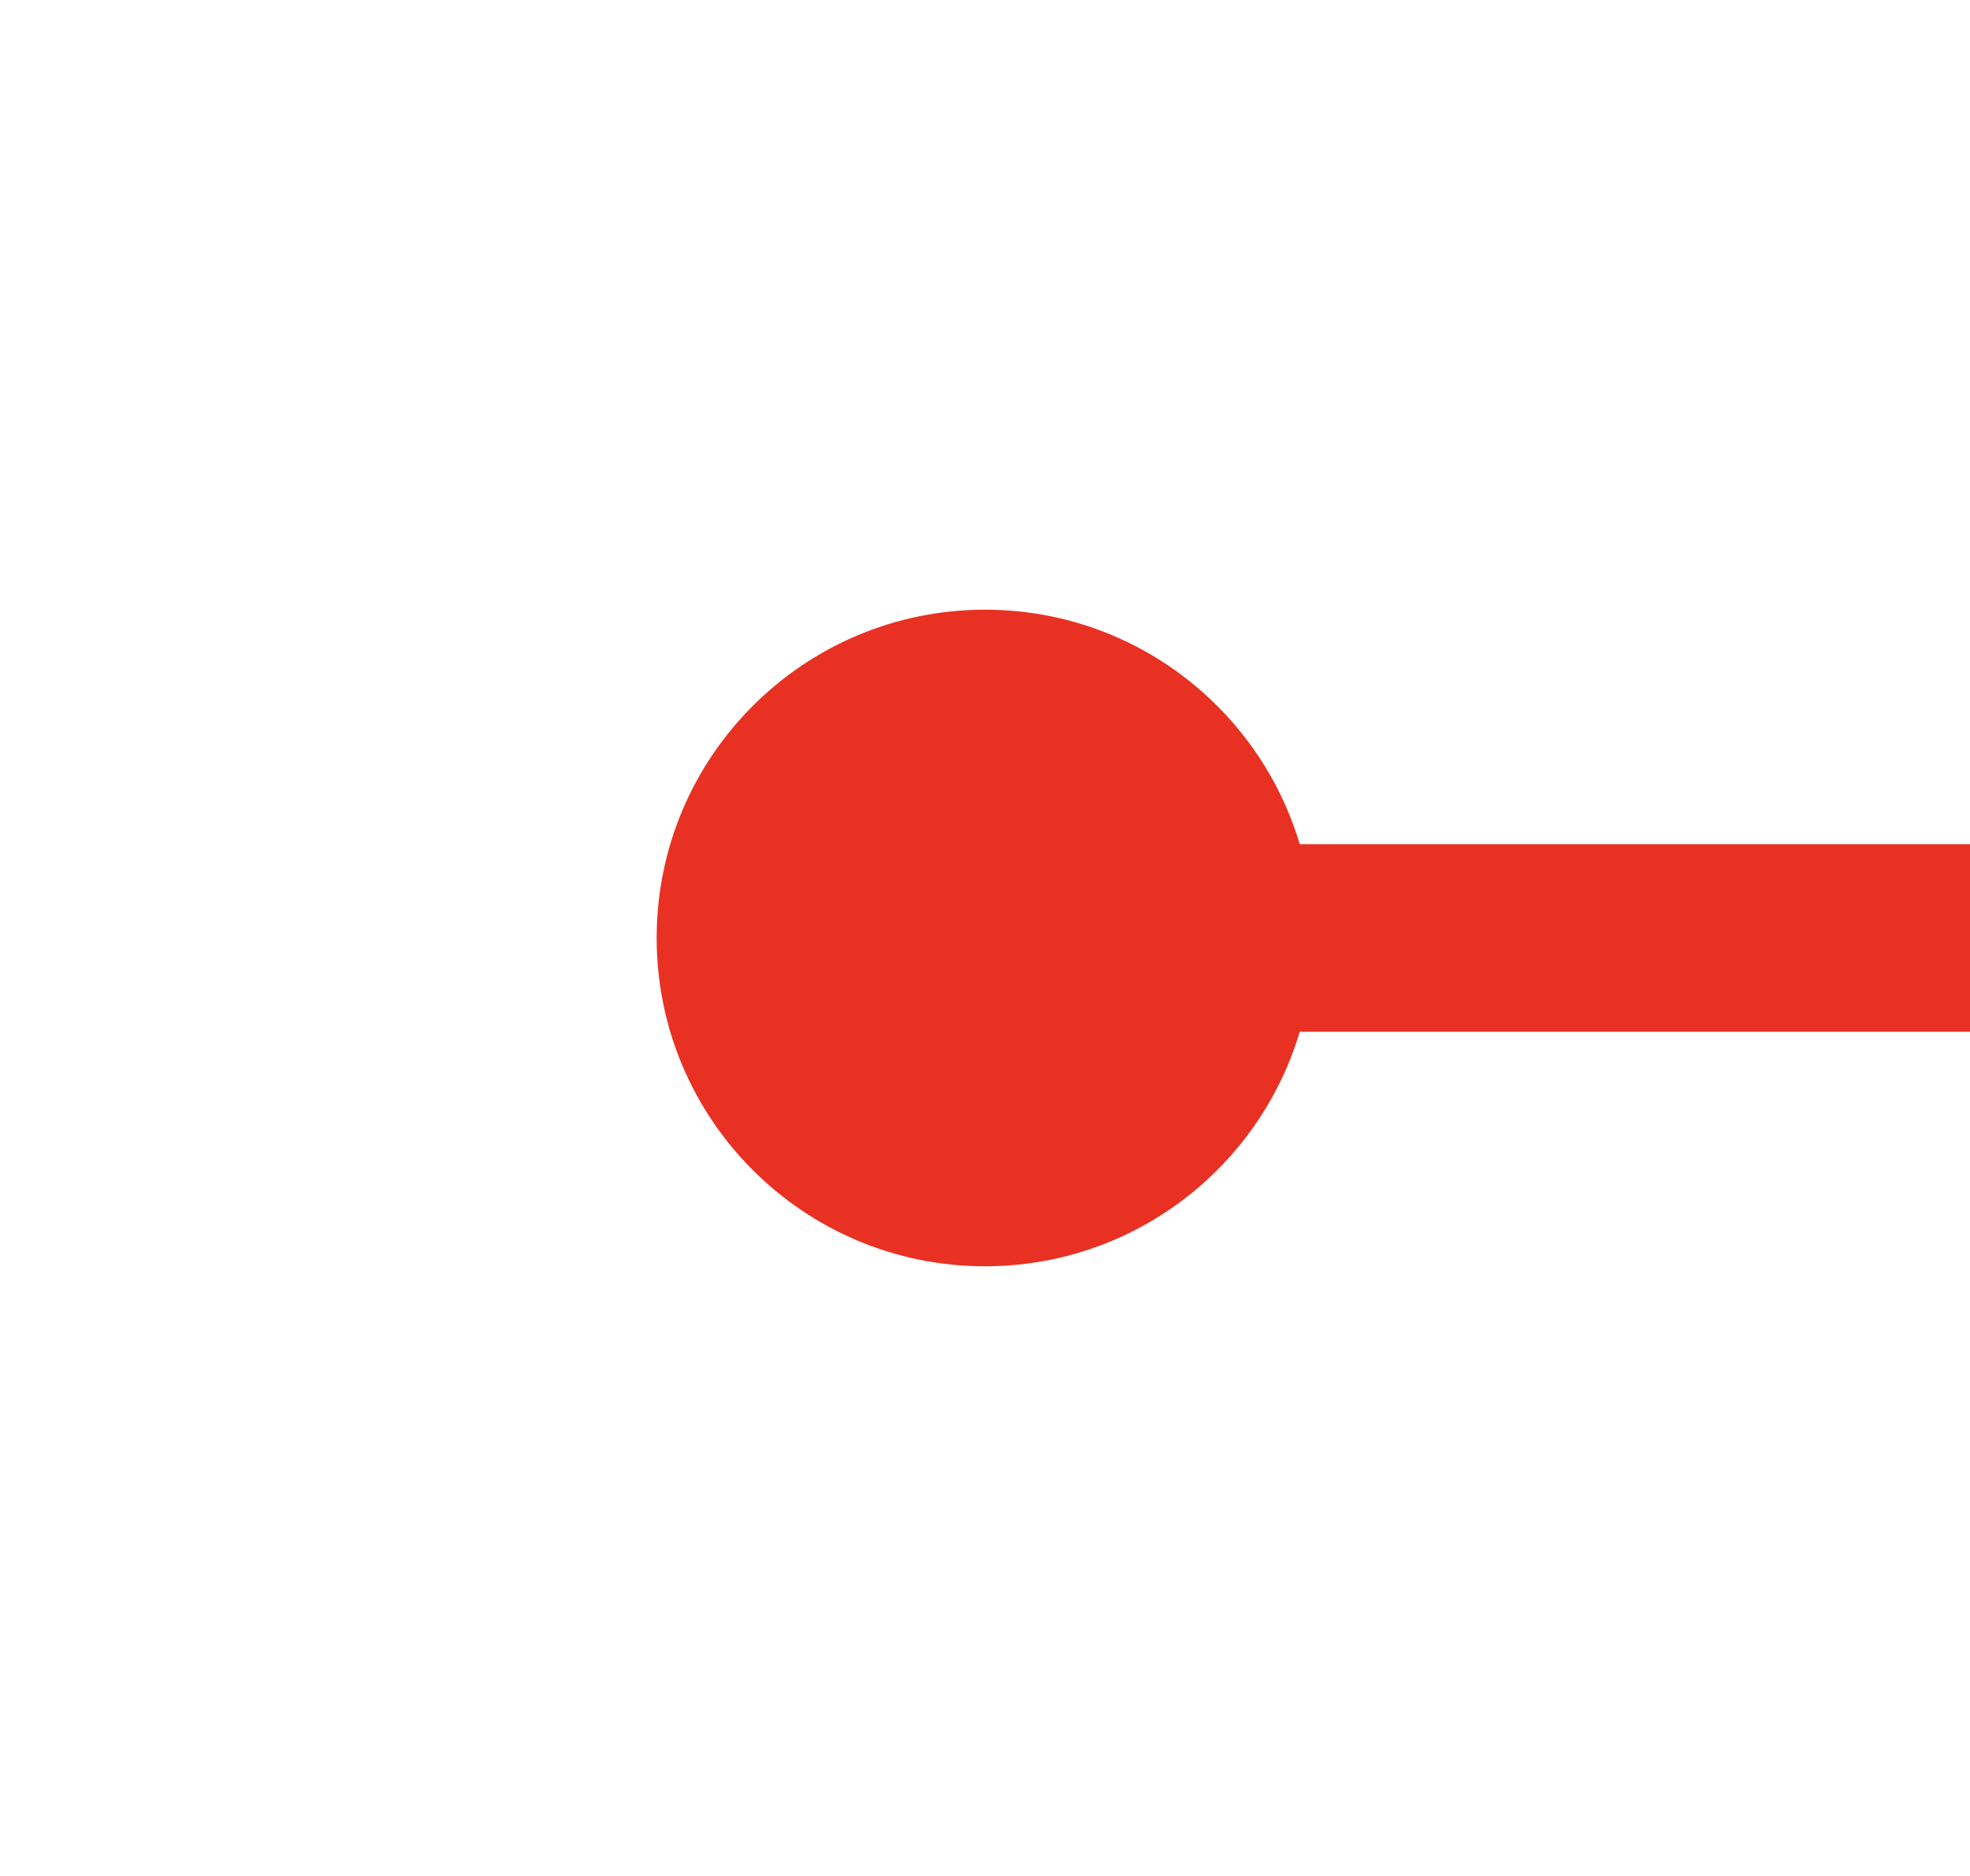
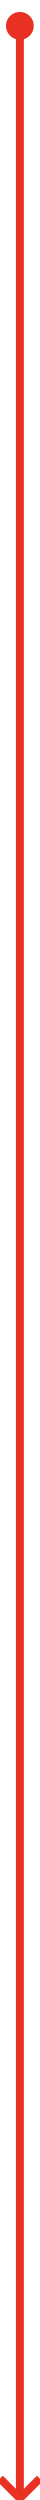
- <svg xmlns="http://www.w3.org/2000/svg" version="1.1" width="21px" height="20px" preserveAspectRatio="xMinYMid meet" viewBox="2222 3447  21 18">
-   <path d="M 2231 3456  L 2349 3456  " stroke-width="2" stroke="#e83123" fill="none" />
-   <path d="M 2232.5 3452.5  A 3.5 3.5 0 0 0 2229 3456 A 3.5 3.5 0 0 0 2232.5 3459.5 A 3.5 3.5 0 0 0 2236 3456 A 3.5 3.5 0 0 0 2232.5 3452.5 Z M 2343.893 3451.707  L 2348.186 3456  L 2343.893 3460.293  L 2345.307 3461.707  L 2350.307 3456.707  L 2351.014 3456  L 2350.307 3455.293  L 2345.307 3450.293  L 2343.893 3451.707  Z " fill-rule="nonzero" fill="#e83123" stroke="none" />
+ <svg xmlns="http://www.w3.org/2000/svg" version="1.1" width="10px" height="629px" preserveAspectRatio="xMidYMin meet" viewBox="1193 2423  8 629">
+   <path d="M 1197 2428  L 1197 3051  " stroke-width="2" stroke="#e83123" fill="none" />
+   <path d="M 1197 2426  A 3.5 3.5 0 0 0 1193.5 2429.5 A 3.5 3.5 0 0 0 1197 2433 A 3.5 3.5 0 0 0 1200.5 2429.5 A 3.5 3.5 0 0 0 1197 2426 Z M 1201.293 3045.893  L 1197 3050.186  L 1192.707 3045.893  L 1191.293 3047.307  L 1196.293 3052.307  L 1197 3053.014  L 1197.707 3052.307  L 1202.707 3047.307  L 1201.293 3045.893  Z " fill-rule="nonzero" fill="#e83123" stroke="none" />
</svg>
